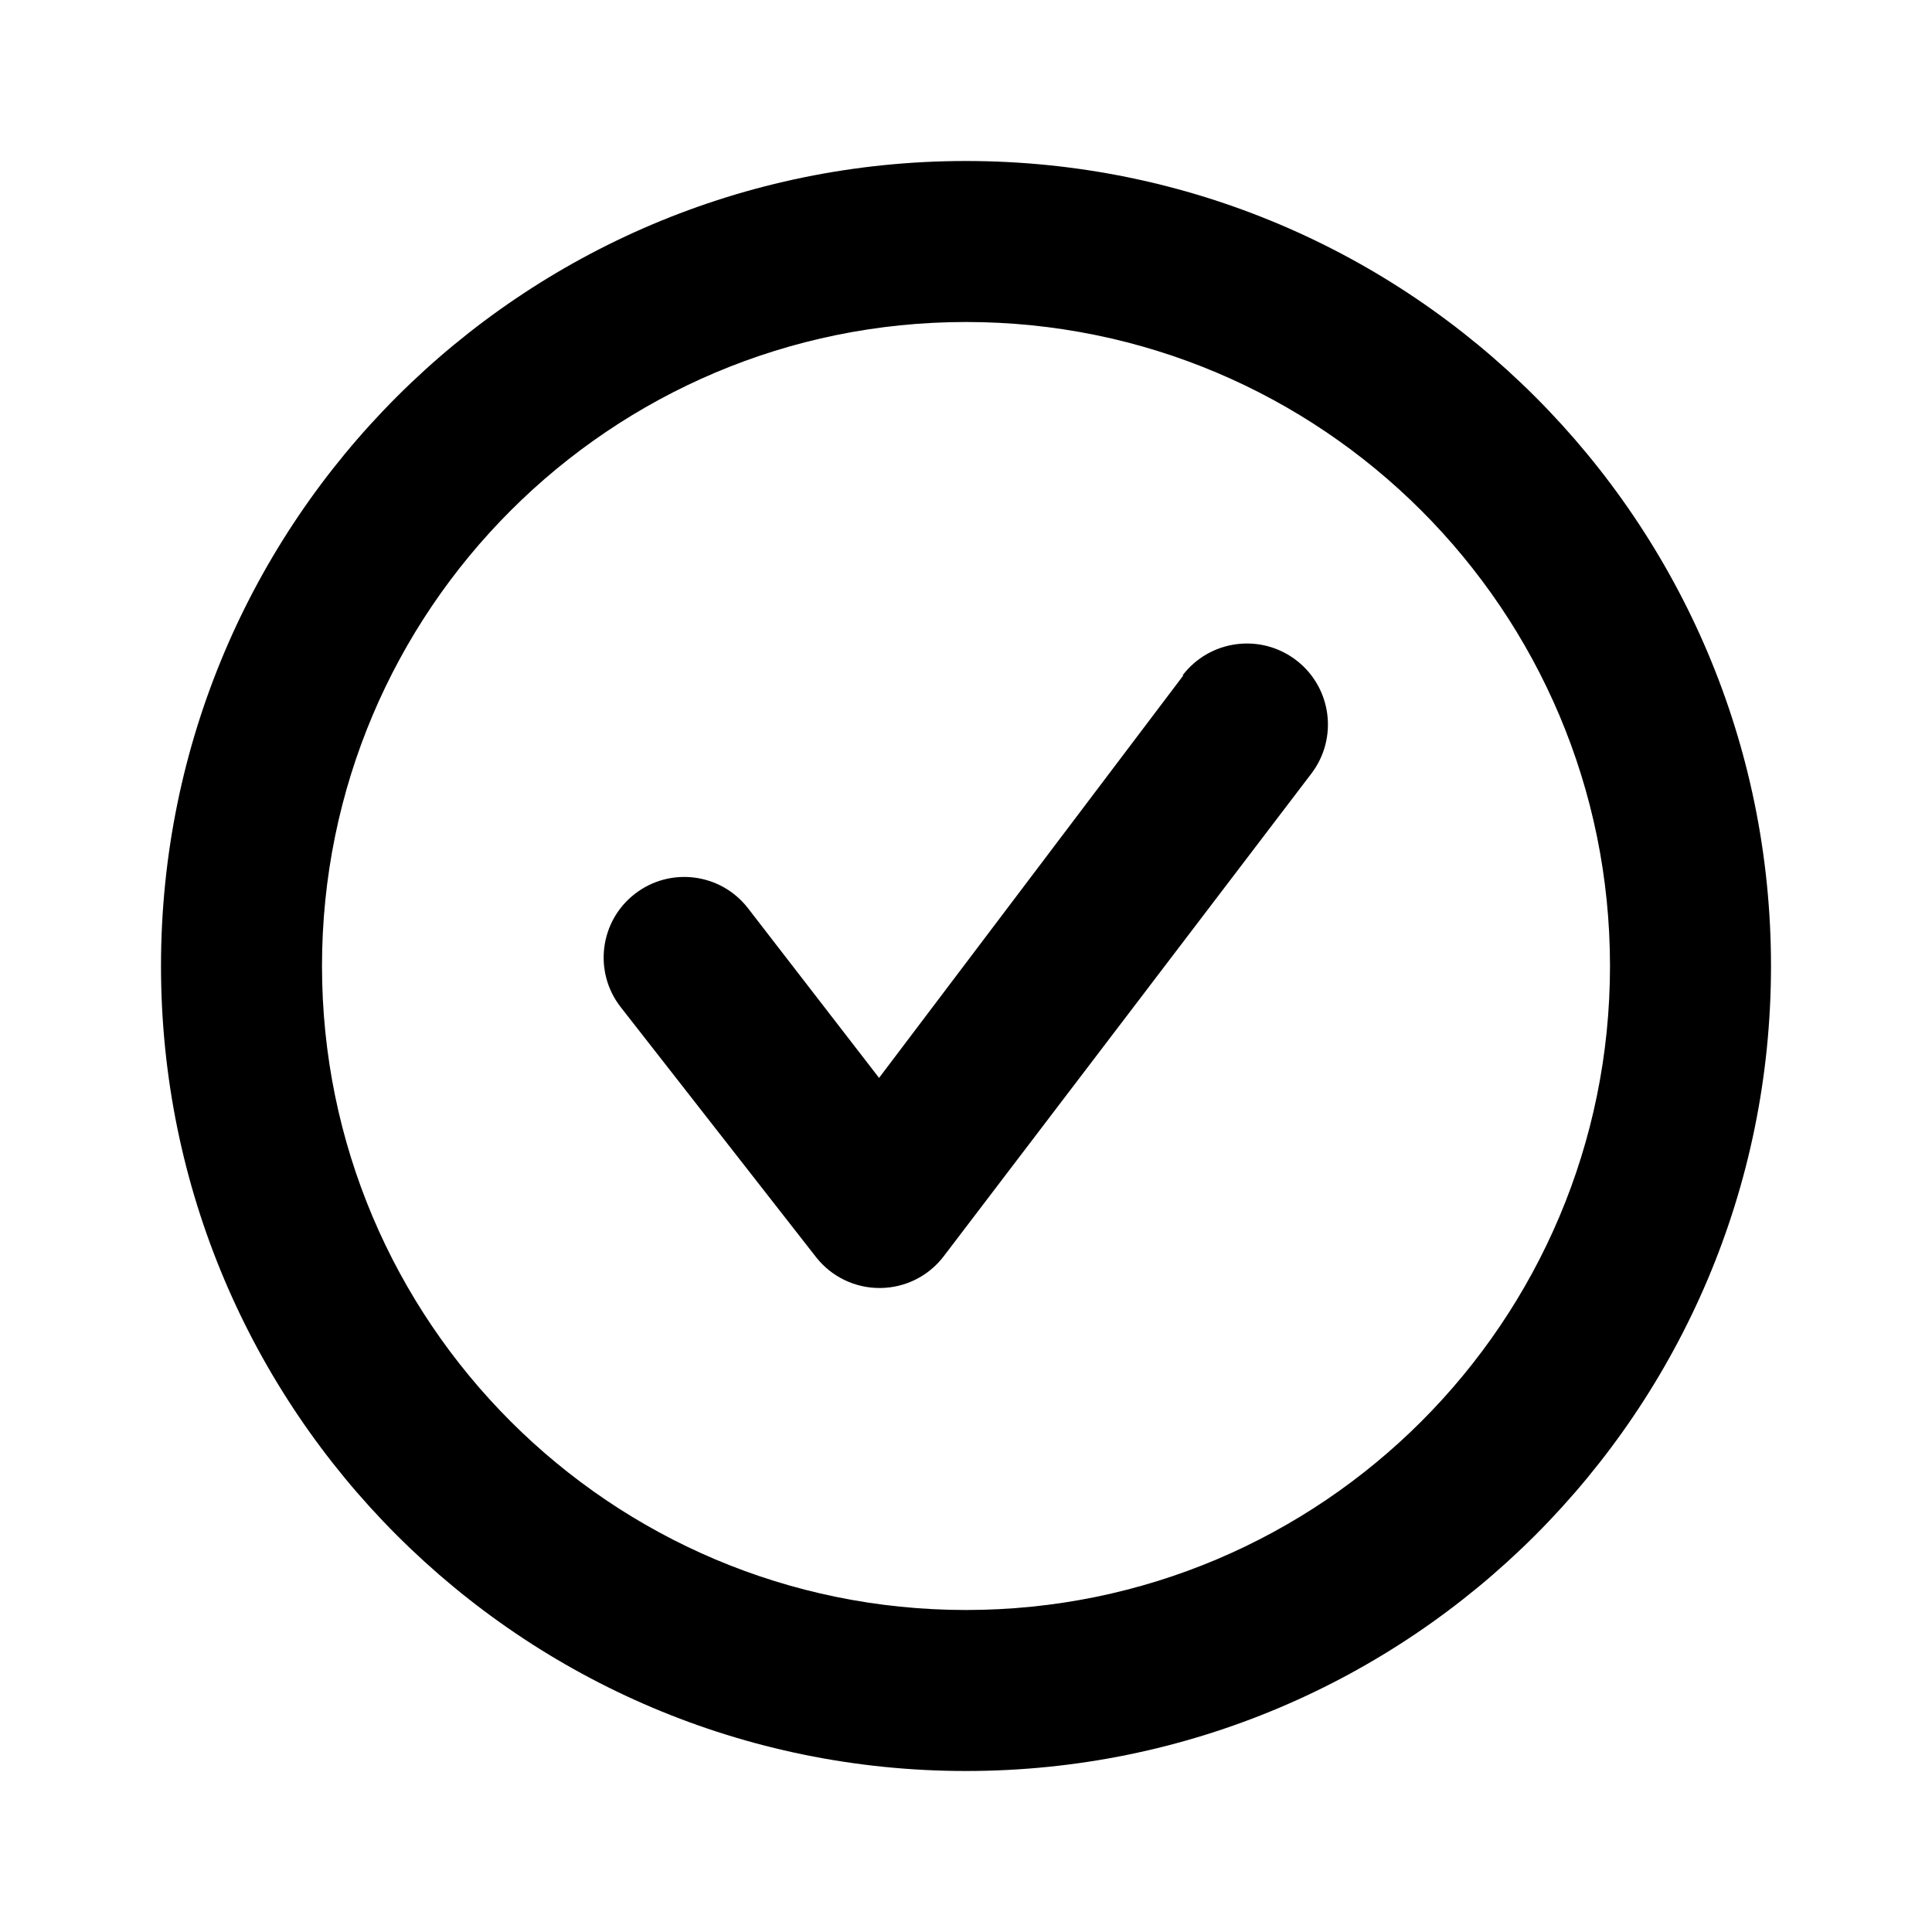
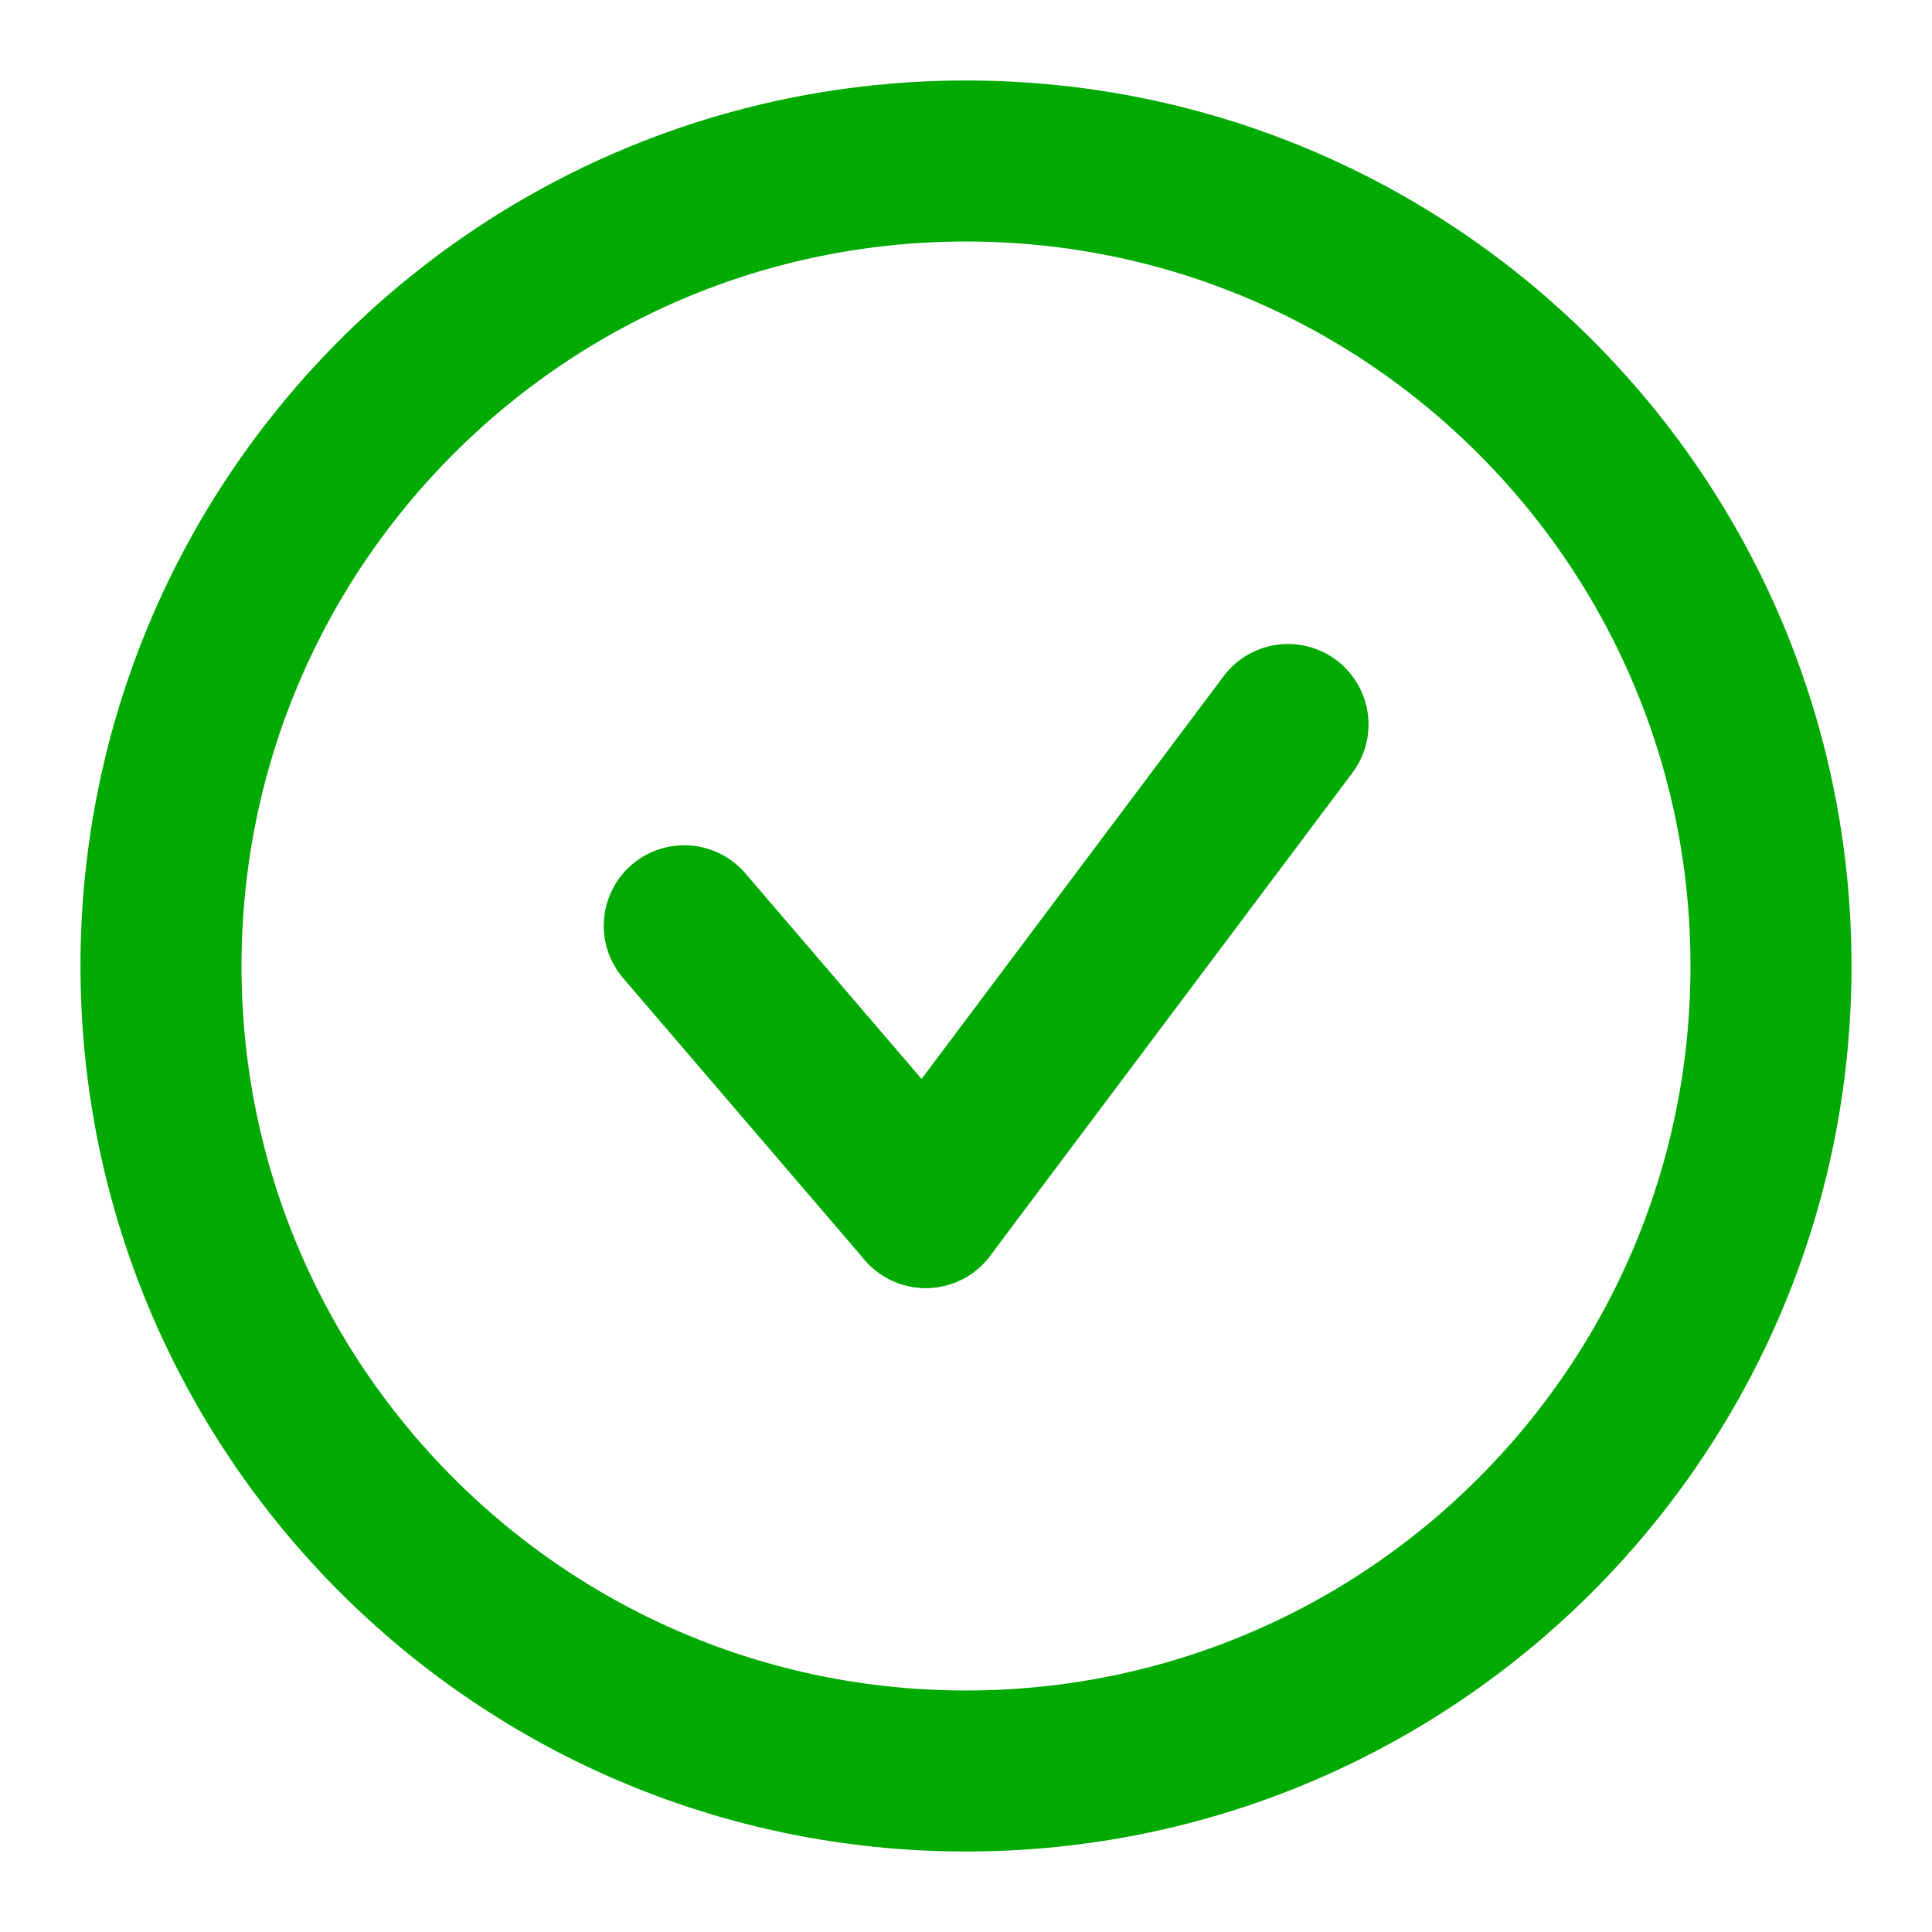
- <svg xmlns="http://www.w3.org/2000/svg" viewBox="0 0 24 24">
-   <g data-name="Layer 2">
-     <g data-name="checkmark-circle-2">
-       <rect width="24" height="24" opacity="0" />
-       <path d="M12 2a10 10 0 1 0 10 10A10 10 0 0 0 12 2zm0 18a8 8 0 1 1 8-8 8 8 0 0 1-8 8z" />
-       <path d="M14.7 8.39l-3.78 5-1.63-2.11a1 1 0 0 0-1.58 1.23l2.43 3.11a1 1 0 0 0 .79.38 1 1 0 0 0 .79-.39l4.57-6a1 1 0 1 0-1.6-1.22z" />
-     </g>
-   </g>
+ <svg xmlns="http://www.w3.org/2000/svg" width="24" height="24" viewBox="0 0 24 24" fill="none" stroke="#0A0" stroke-width="2" stroke-linecap="round" stroke-linejoin="round">
+   <circle cx="12" cy="12" r="10" />
+   <line x1="8.5" y1="11.5" x2="11.5" y2="15" />
+   <line x1="16" y1="9" x2="11.5" y2="15" />
</svg>
